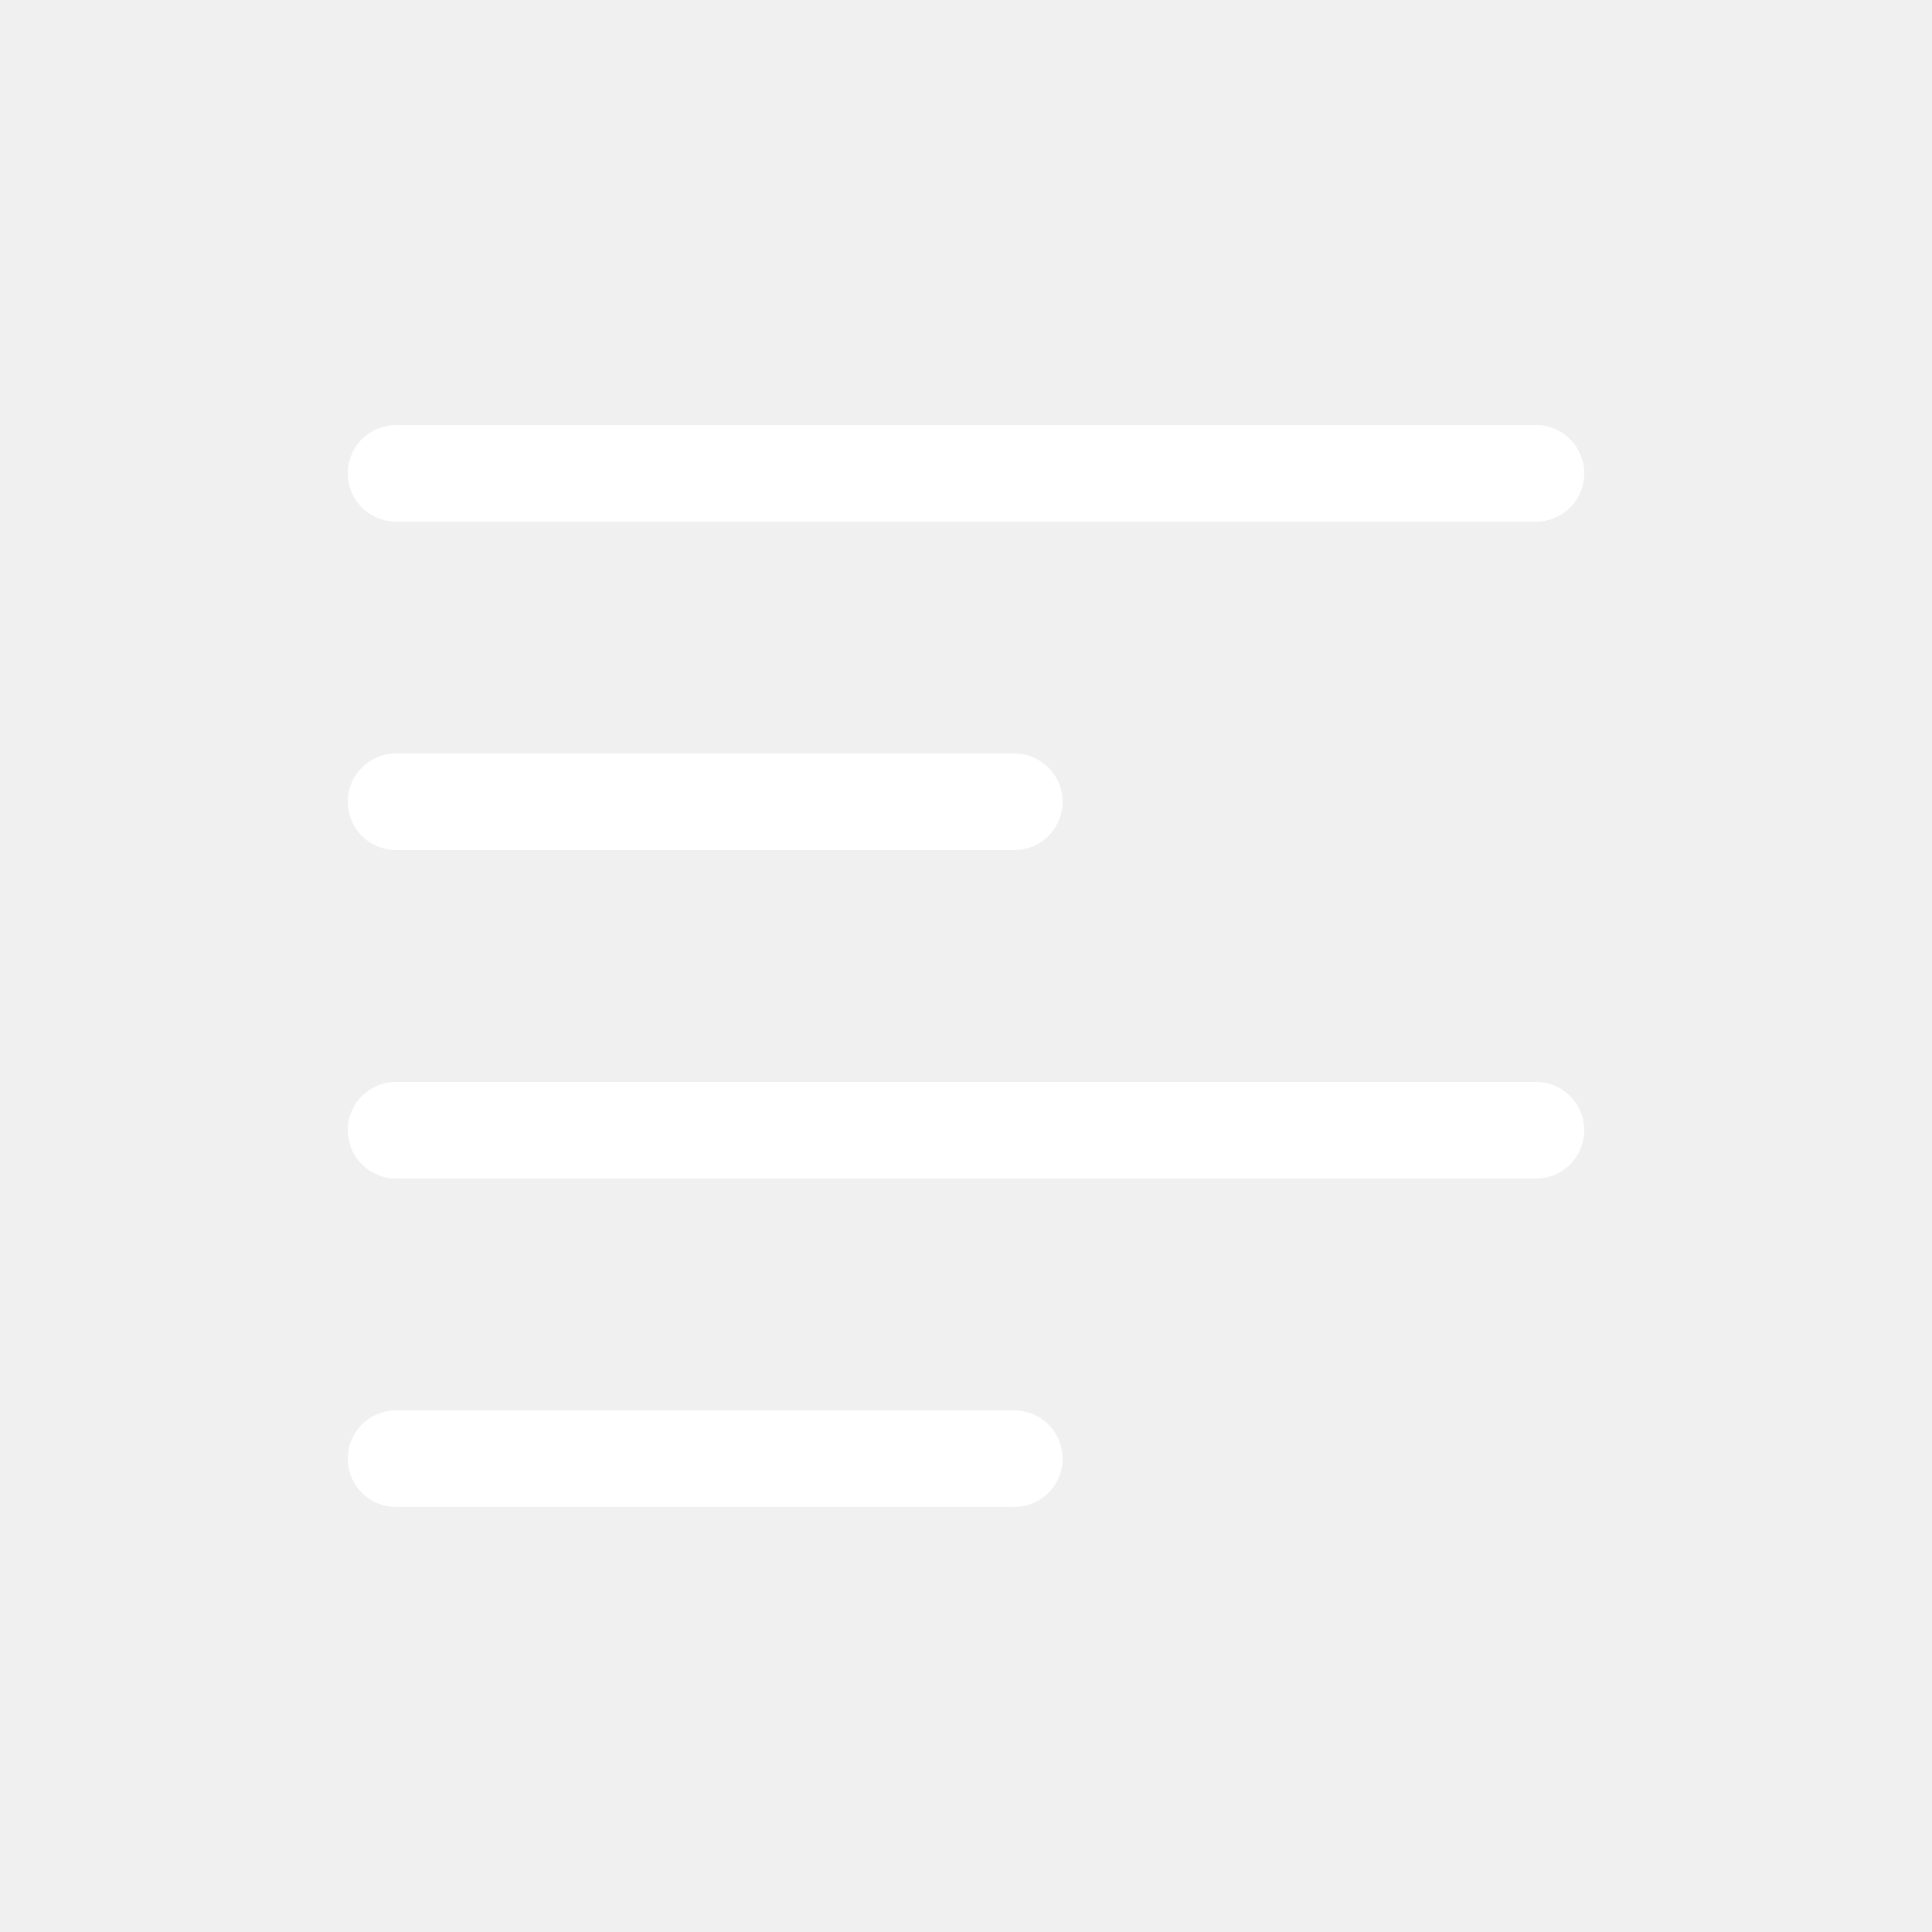
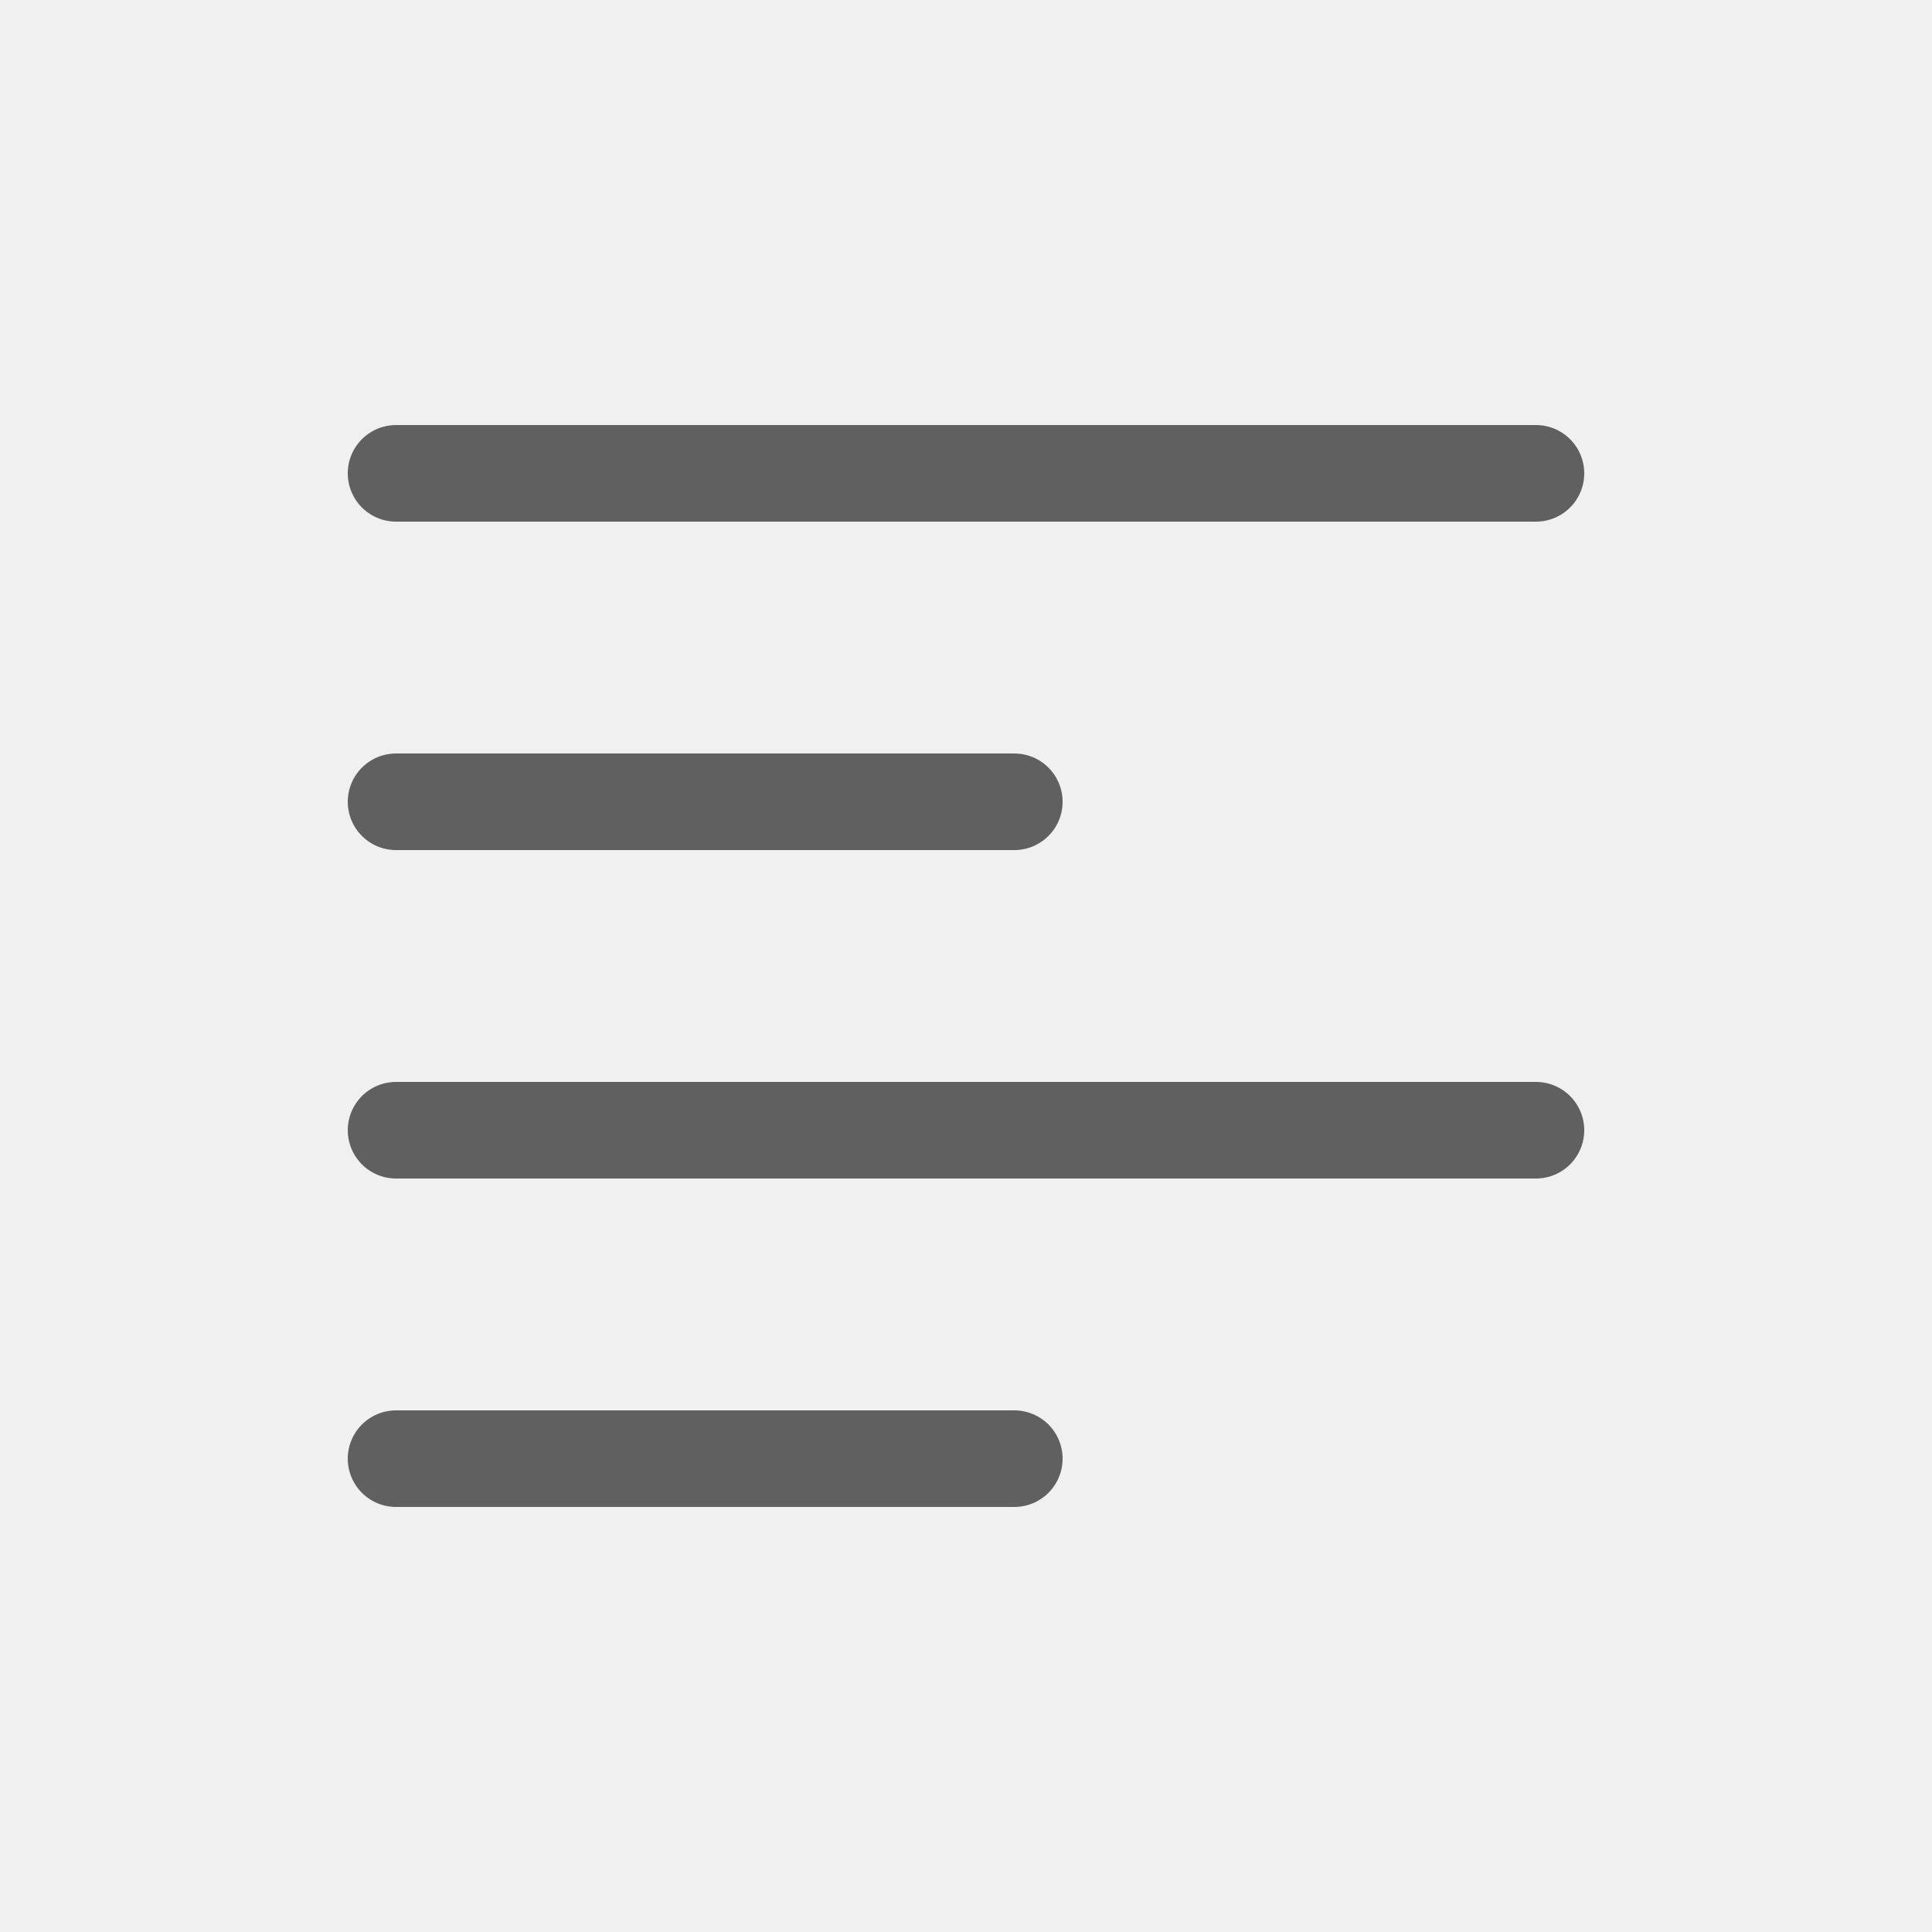
<svg xmlns="http://www.w3.org/2000/svg" version="1.1" id="Layer_1" x="0px" y="0px" viewBox="0 0 100 100" style="enable-background:new 0 0 100 100;" xml:space="preserve">
  <style type="text/css">
- 	.st0{fill:none;stroke:#FFFFFF;stroke-width:5;stroke-linecap:round;stroke-miterlimit:10;}
+ 	.st0{fill:none;stroke:#606060;stroke-width:5;stroke-linecap:round;stroke-miterlimit:10;}
</style>
  <g>
    <g>
      <line class="st0" x1="79.5" y1="24.5" x2="20.5" y2="24.5" />
    </g>
    <g>
      <line class="st0" x1="52.5" y1="41.5" x2="20.5" y2="41.5" />
    </g>
    <g>
      <line class="st0" x1="79.5" y1="58.5" x2="20.5" y2="58.5" />
    </g>
    <g>
      <line class="st0" x1="52.5" y1="75.5" x2="20.5" y2="75.5" />
    </g>
  </g>
</svg>
